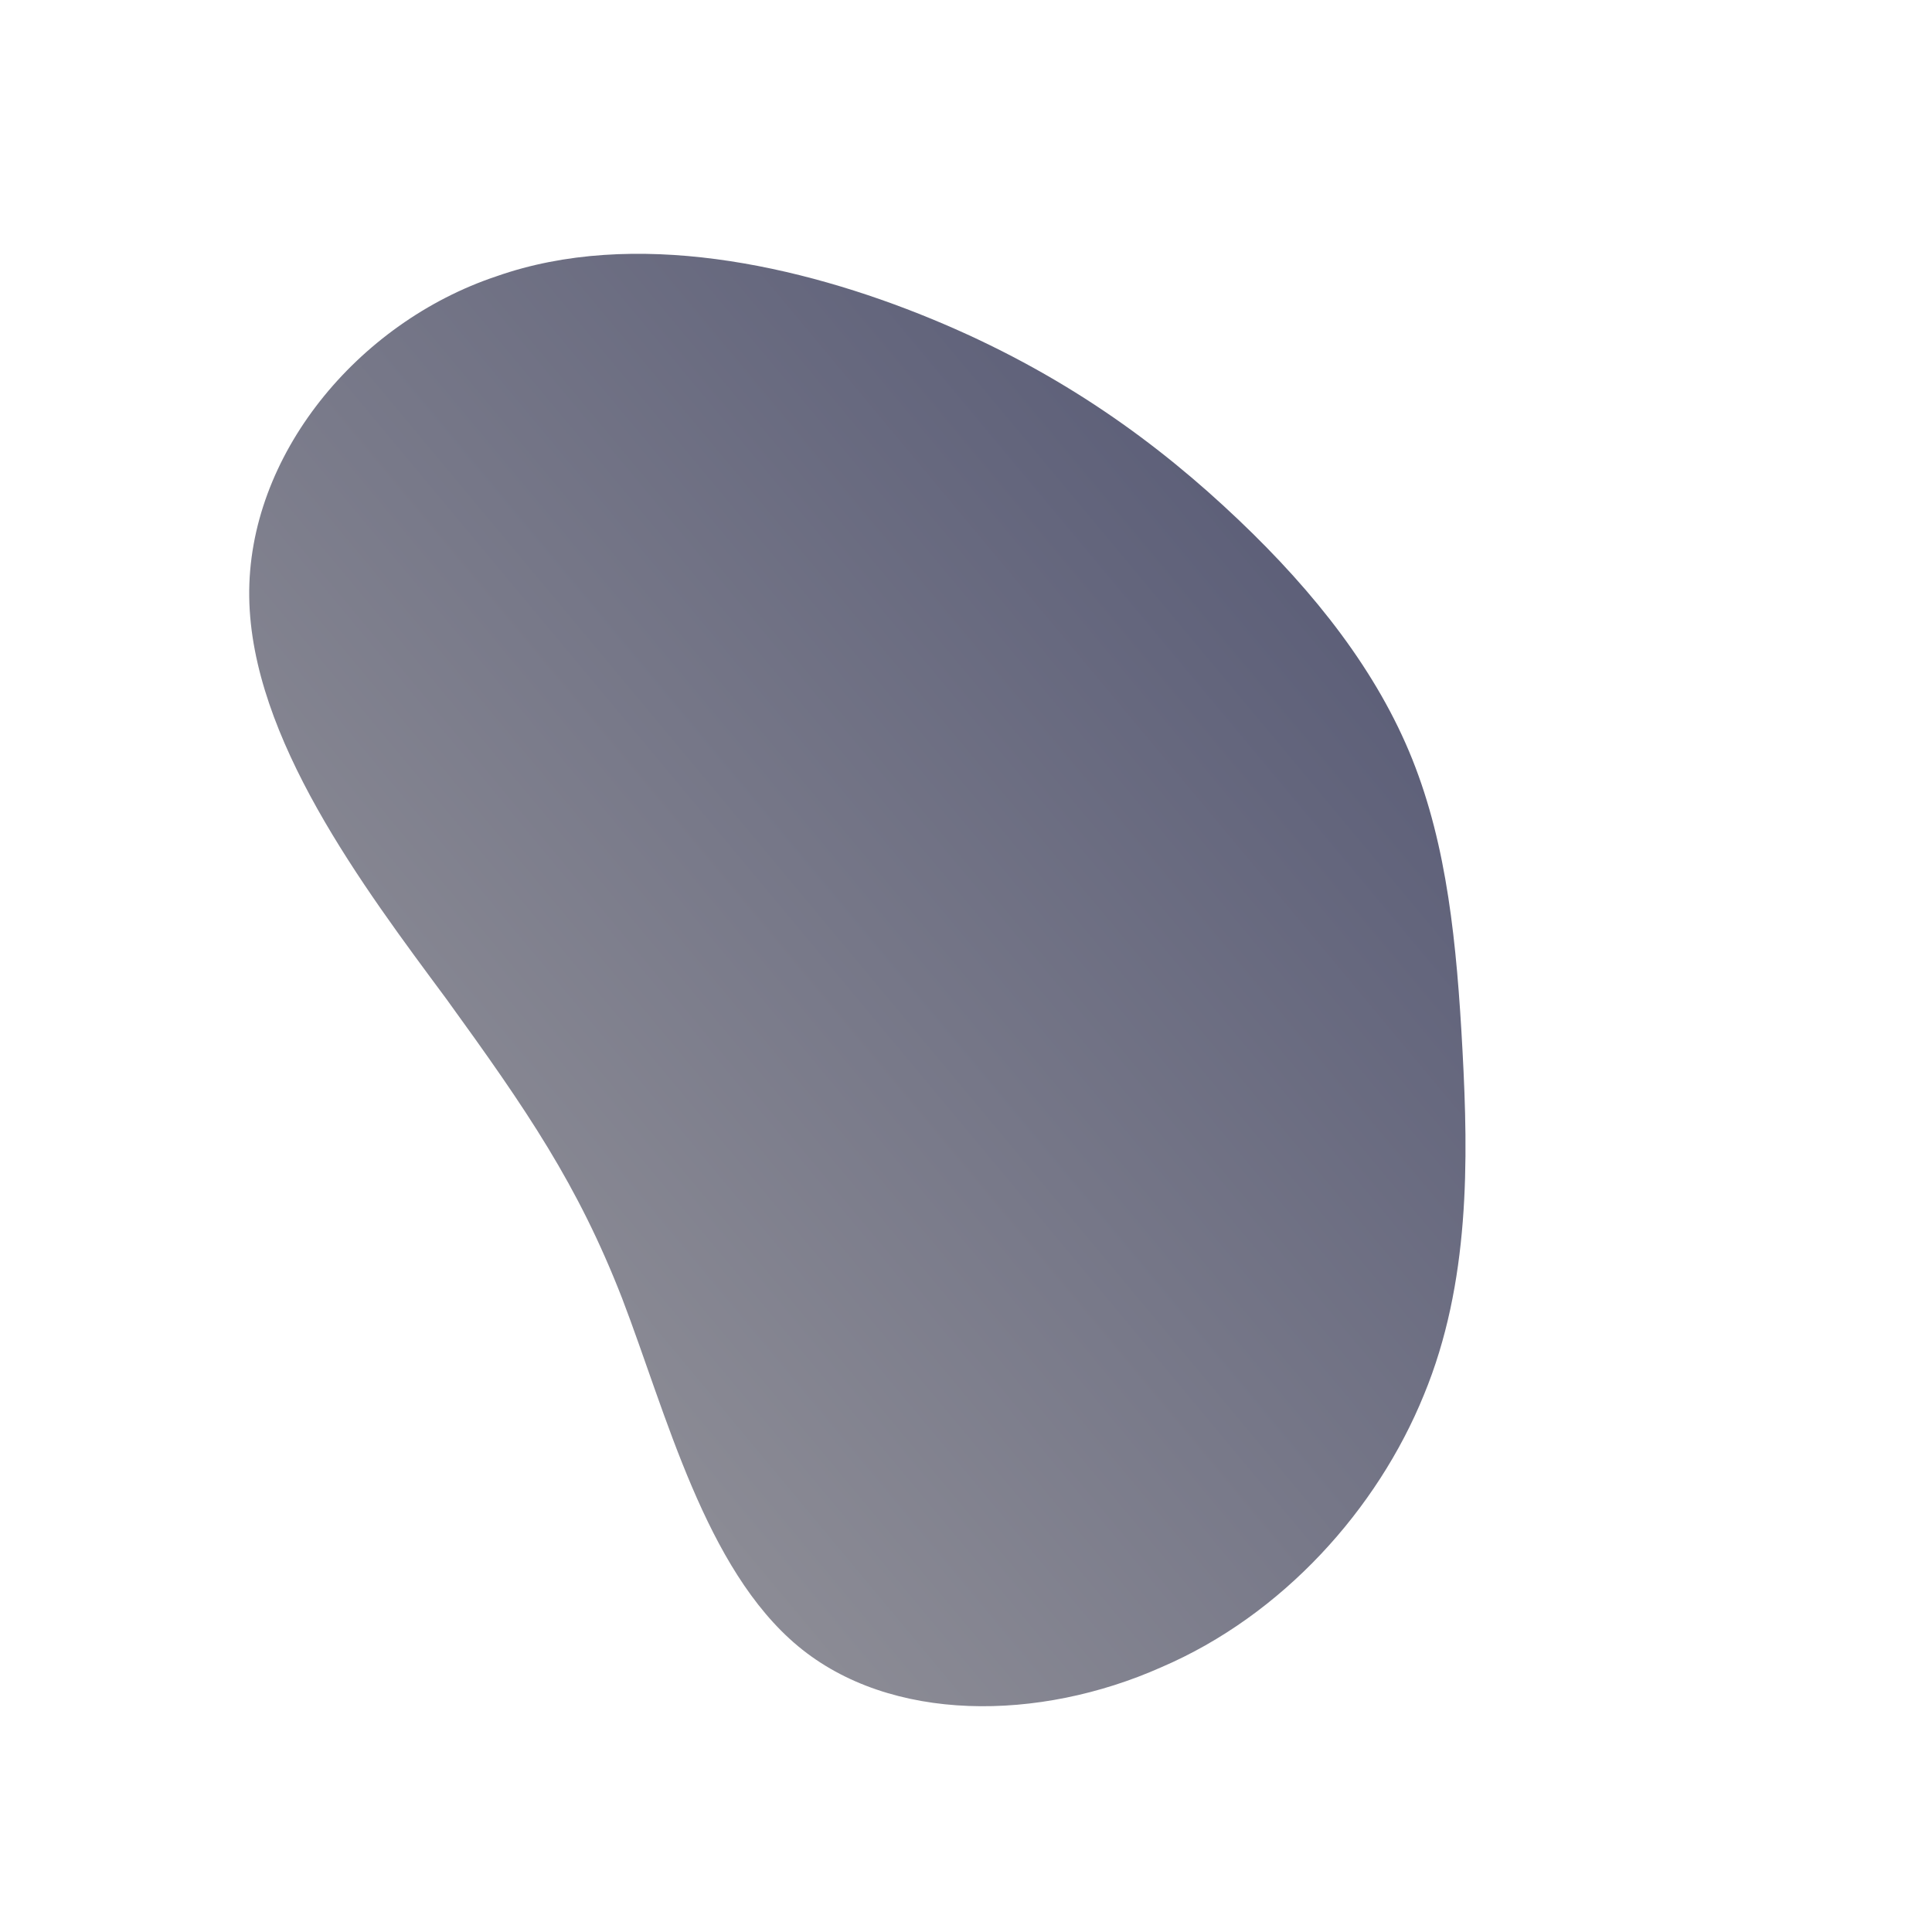
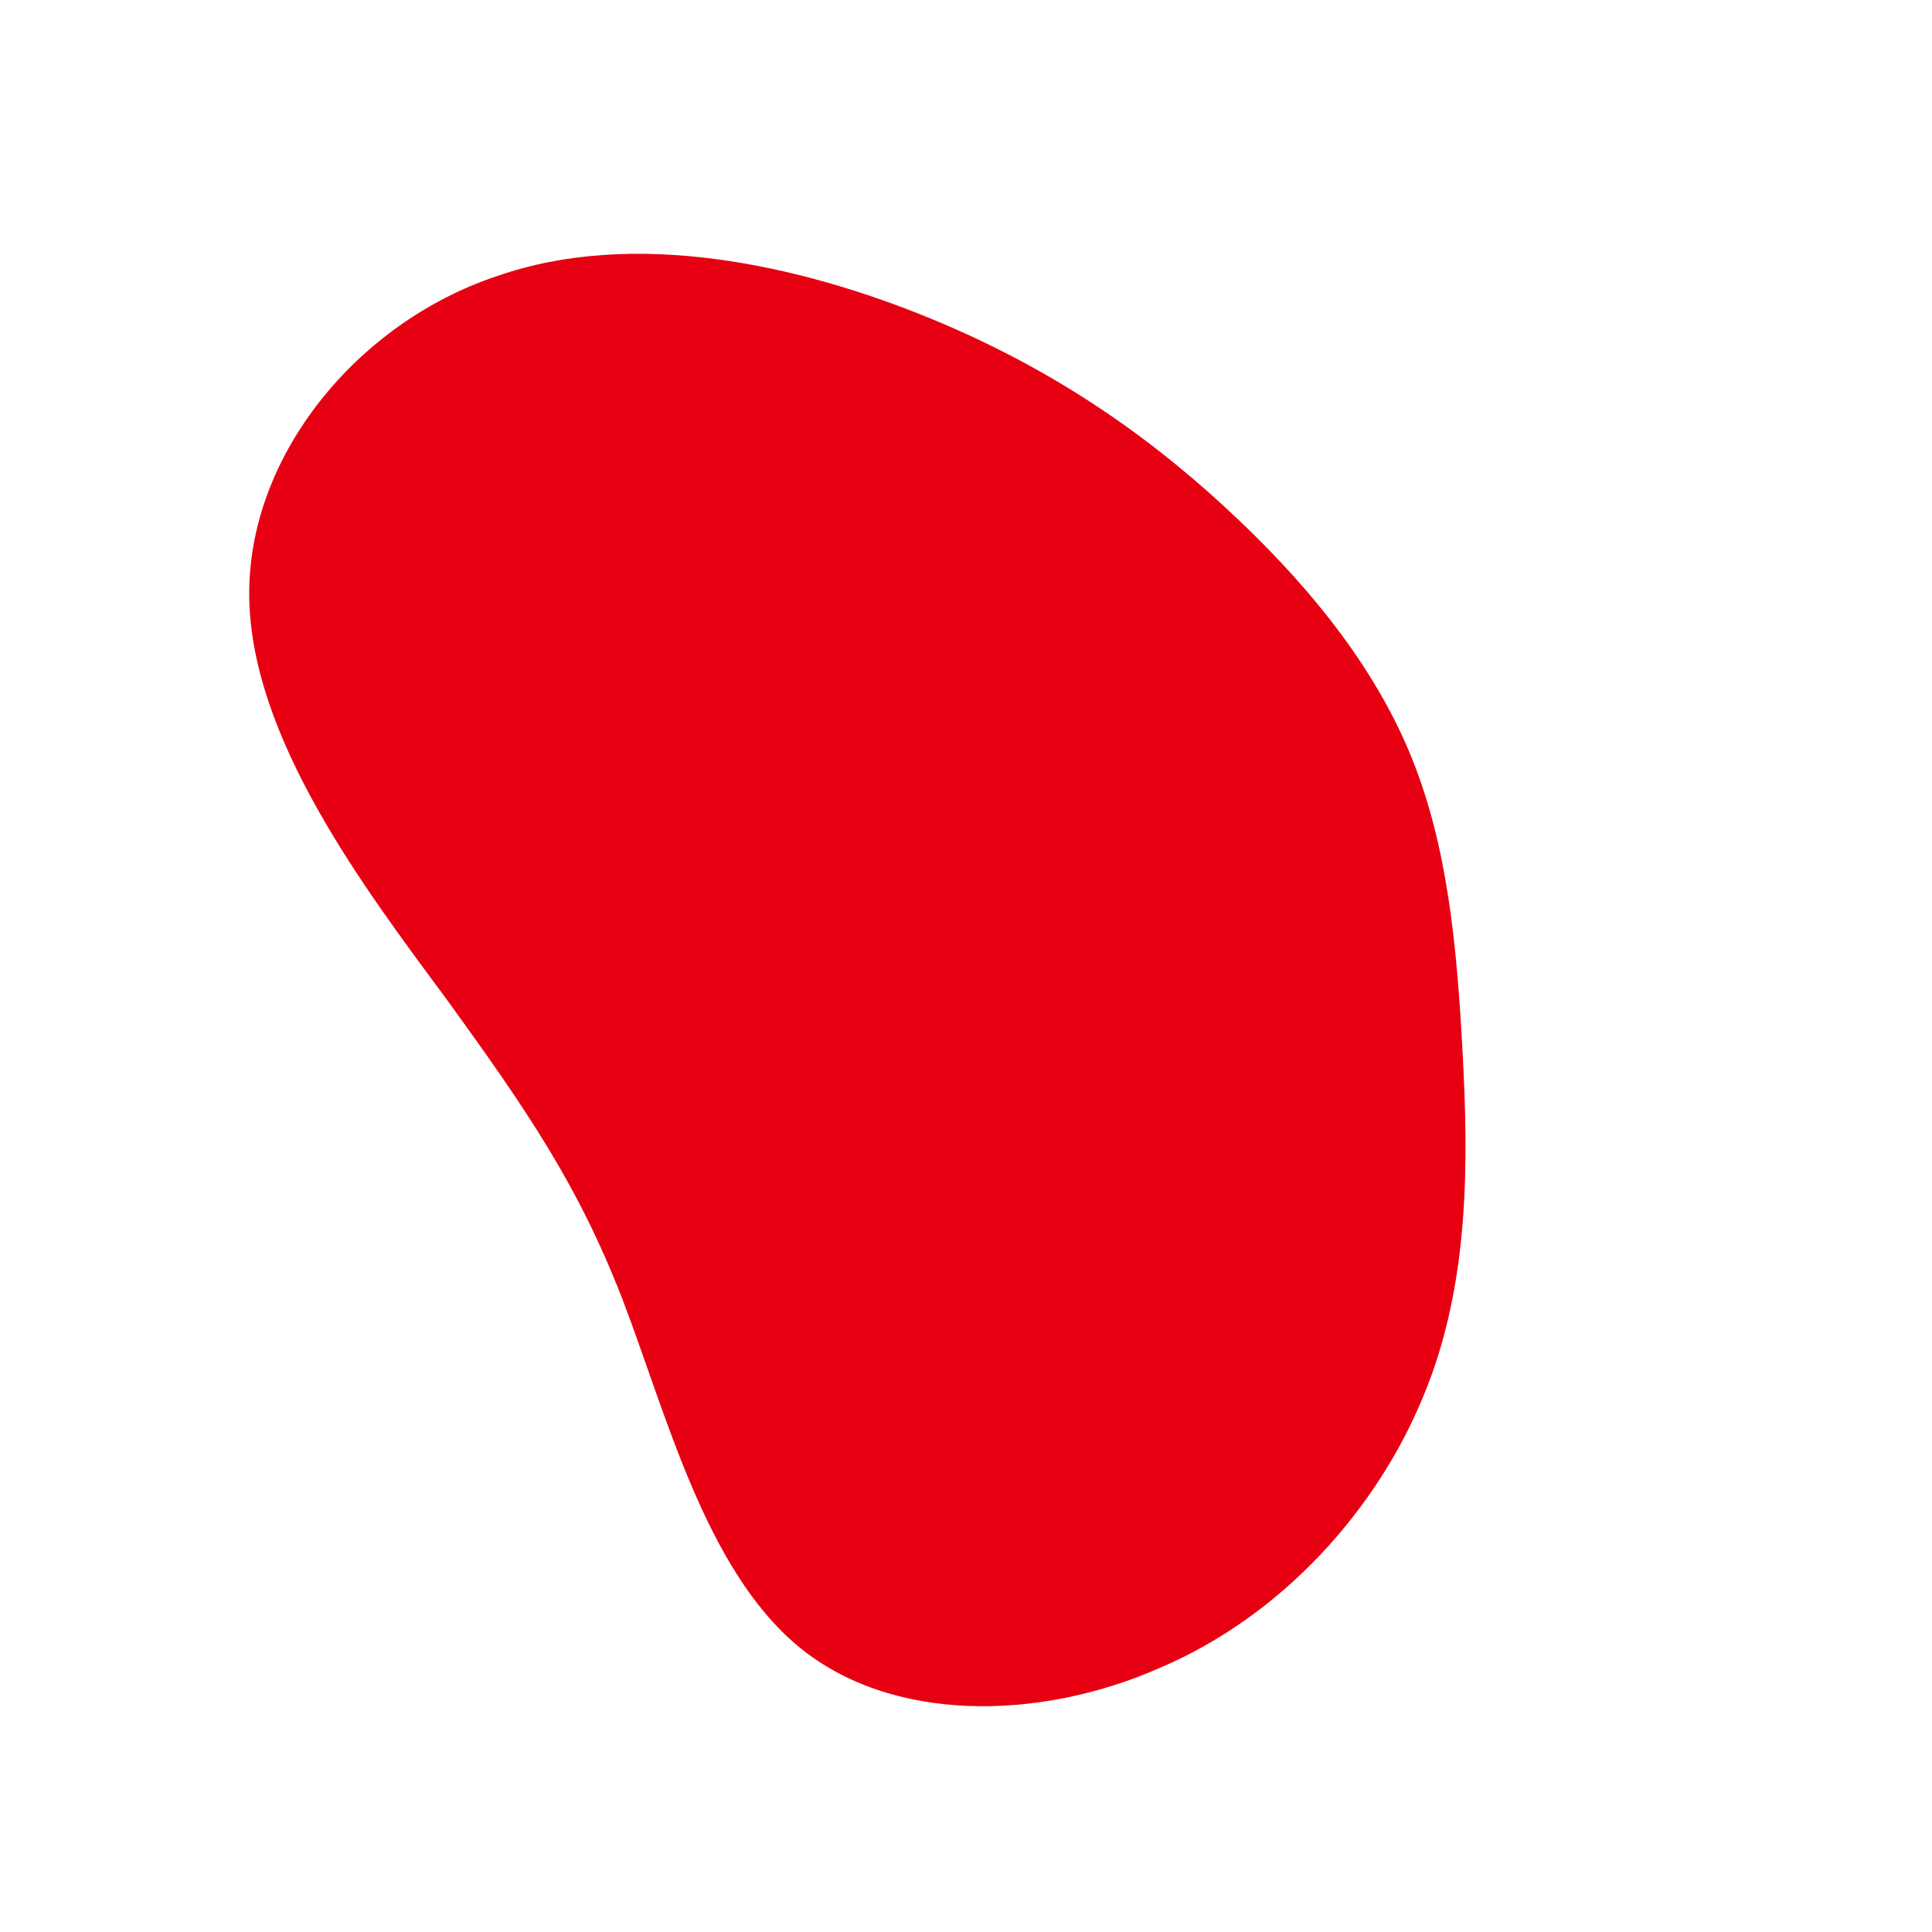
<svg xmlns="http://www.w3.org/2000/svg" id="sw-js-blob-svg" viewBox="0 0 100 100" version="1.1">
  <defs>
    <linearGradient id="sw-gradient" x1="0" x2="1" y1="1" y2="0">
      <stop id="stop1" stop-color="rgba(159, 158, 161, 1)" offset="0%" />
      <stop id="stop2" stop-color="rgba(79, 82, 112, 1)" offset="100%" />
    </linearGradient>
  </defs>
-   <path fill="url(#sw-gradient)" d="M14.1,-23.1C18.1,-19.3,21.3,-15.2,23.1,-10.7C24.9,-6.2,25.4,-1.2,25.7,4.4C26,10,26.1,16.4,23.7,22.2C21.3,28.1,16.4,33.6,10.1,36.3C3.8,39.1,-3.9,39.2,-8.7,35.2C-13.5,31.2,-15.5,23.2,-17.8,17.2C-20.1,11.3,-22.7,7.5,-26.9,1.7C-31.2,-4.1,-37,-11.8,-37.1,-19.1C-37.2,-26.4,-31.5,-33.3,-24.3,-35.7C-17.2,-38.2,-8.6,-36.3,-1.8,-33.5C5,-30.7,10,-27,14.1,-23.1Z" width="100%" height="100%" transform="translate(50 50)" stroke-width="0" style="transition: all 0.3s ease 0s;" stroke="url(#sw-gradient)" />
+   <path fill="#E70012" d="M14.1,-23.1C18.1,-19.3,21.3,-15.2,23.1,-10.7C24.9,-6.2,25.4,-1.2,25.7,4.4C26,10,26.1,16.4,23.7,22.2C21.3,28.1,16.4,33.6,10.1,36.3C3.8,39.1,-3.9,39.2,-8.7,35.2C-13.5,31.2,-15.5,23.2,-17.8,17.2C-20.1,11.3,-22.7,7.5,-26.9,1.7C-31.2,-4.1,-37,-11.8,-37.1,-19.1C-37.2,-26.4,-31.5,-33.3,-24.3,-35.7C-17.2,-38.2,-8.6,-36.3,-1.8,-33.5C5,-30.7,10,-27,14.1,-23.1Z" width="100%" height="100%" transform="translate(50 50)" stroke-width="0" style="transition: all 0.3s ease 0s;" stroke="url(#sw-gradient)" />
</svg>
